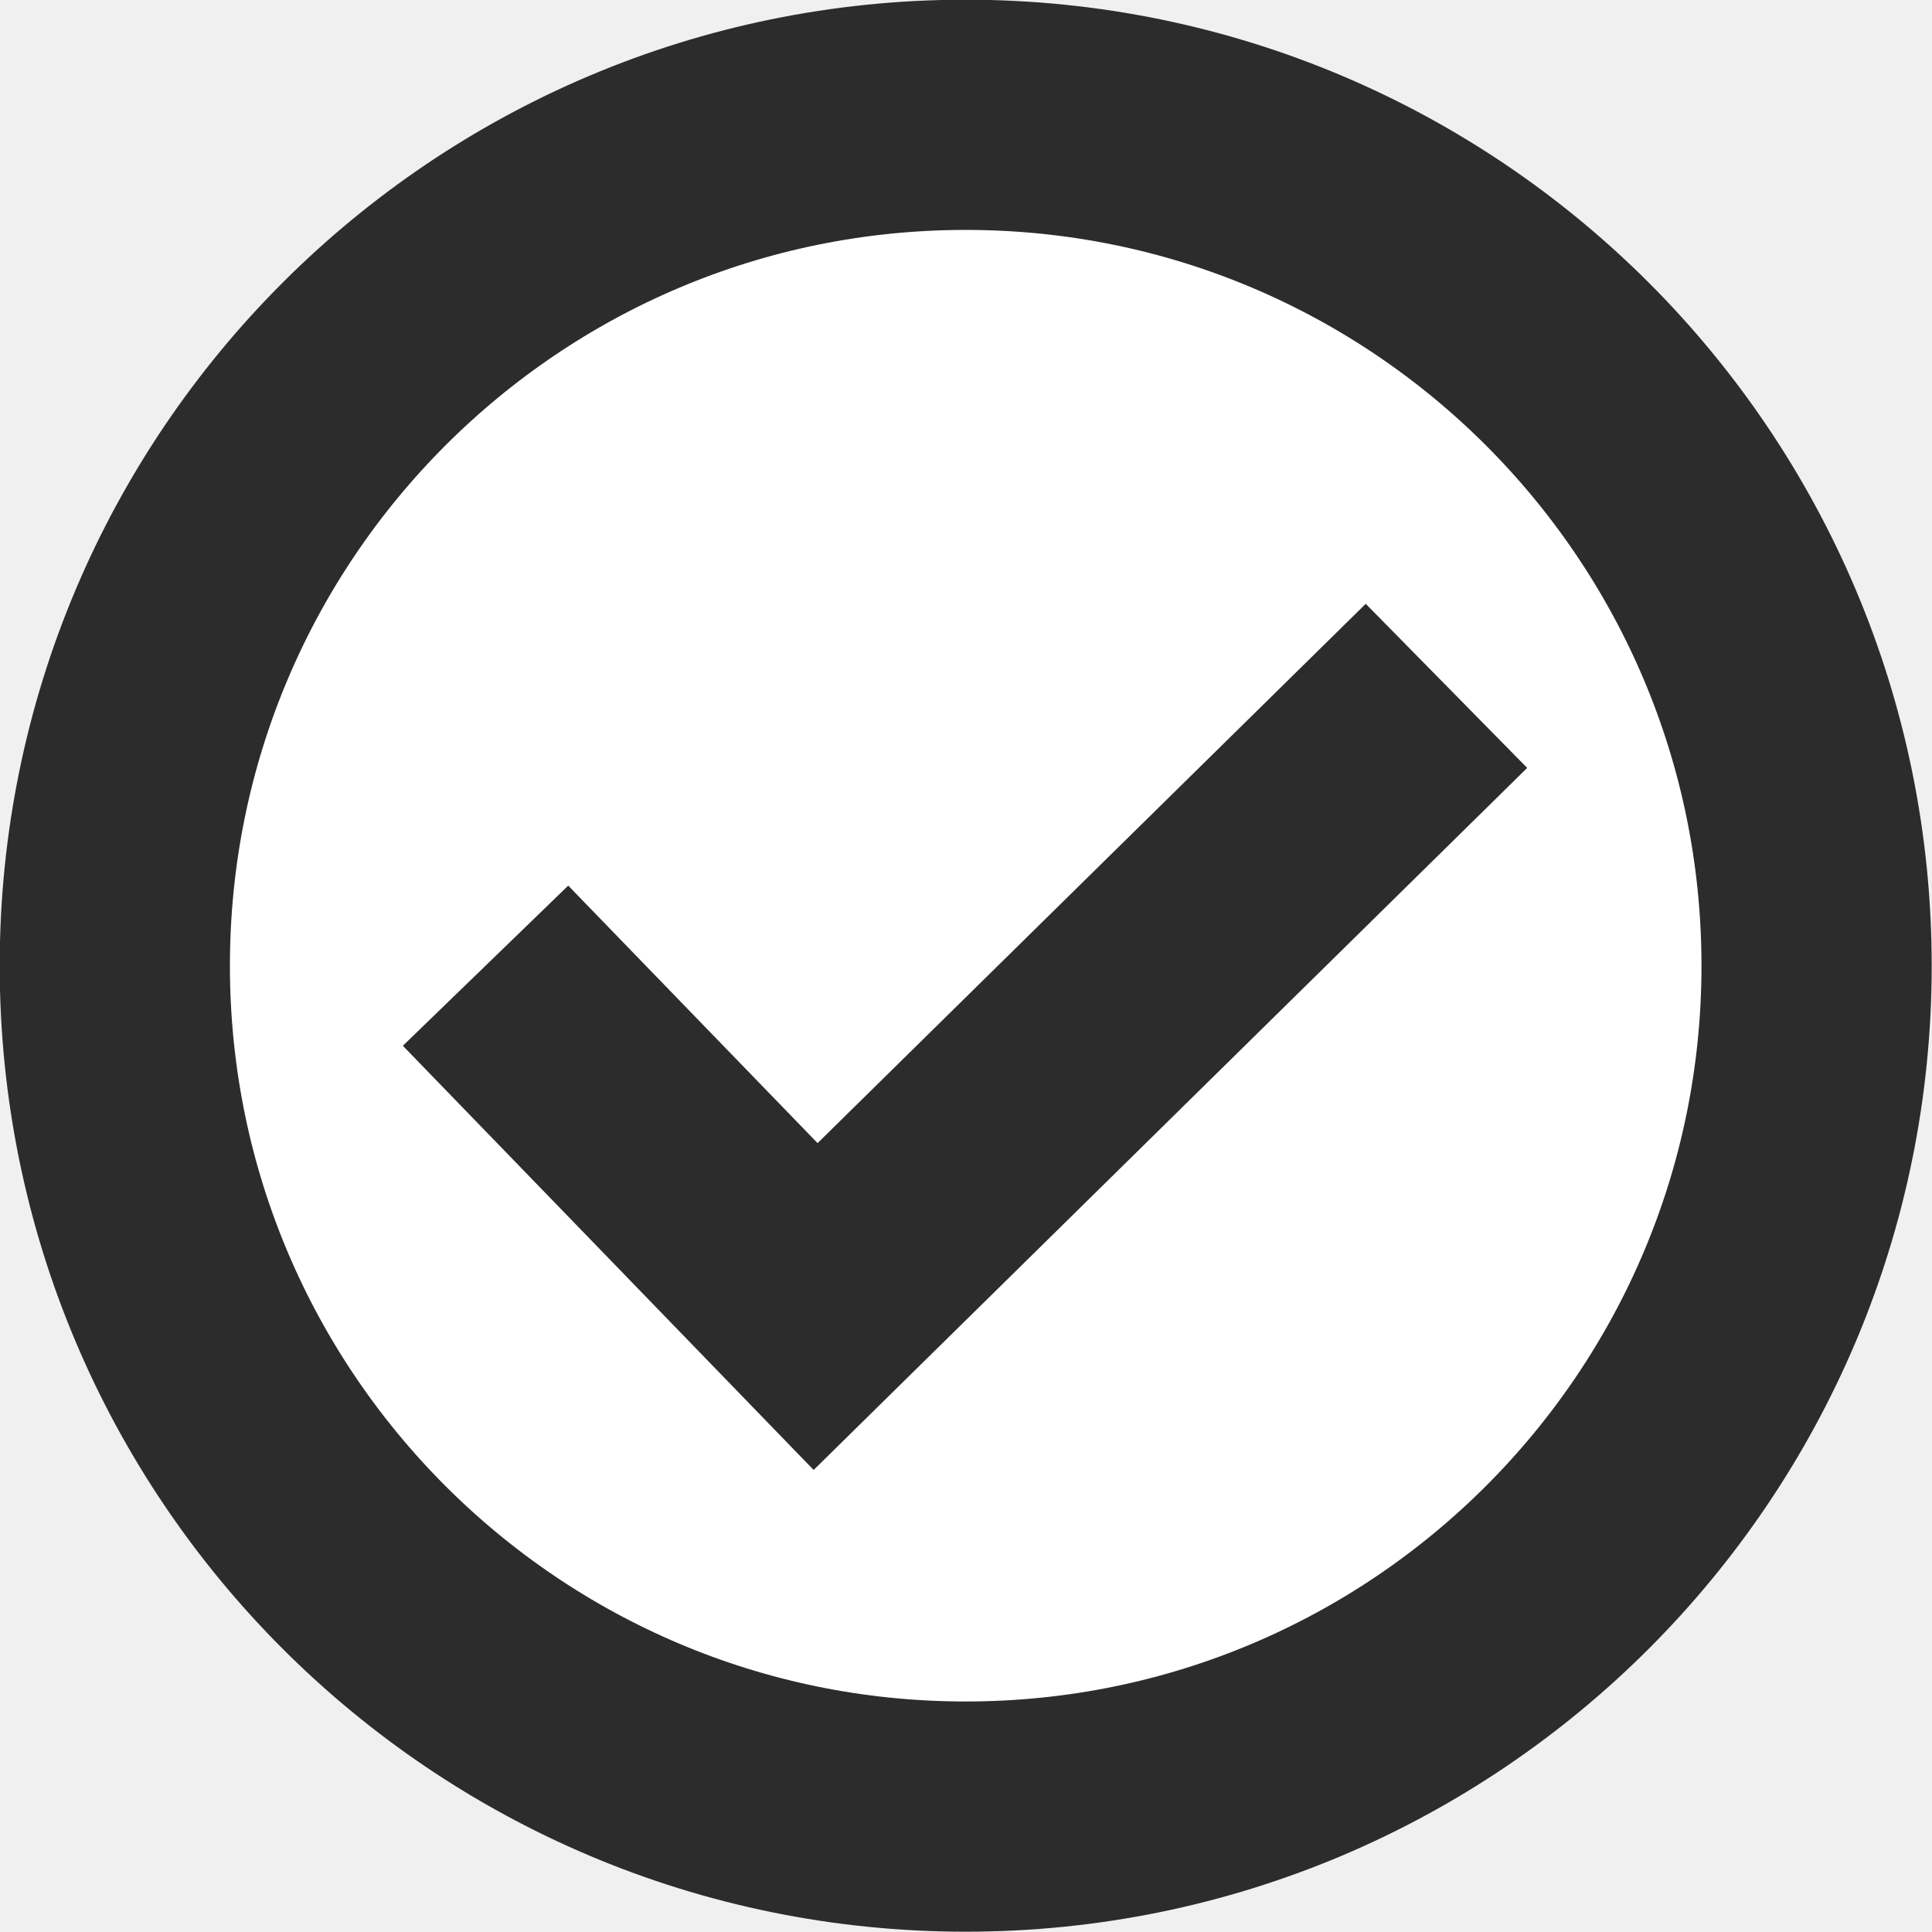
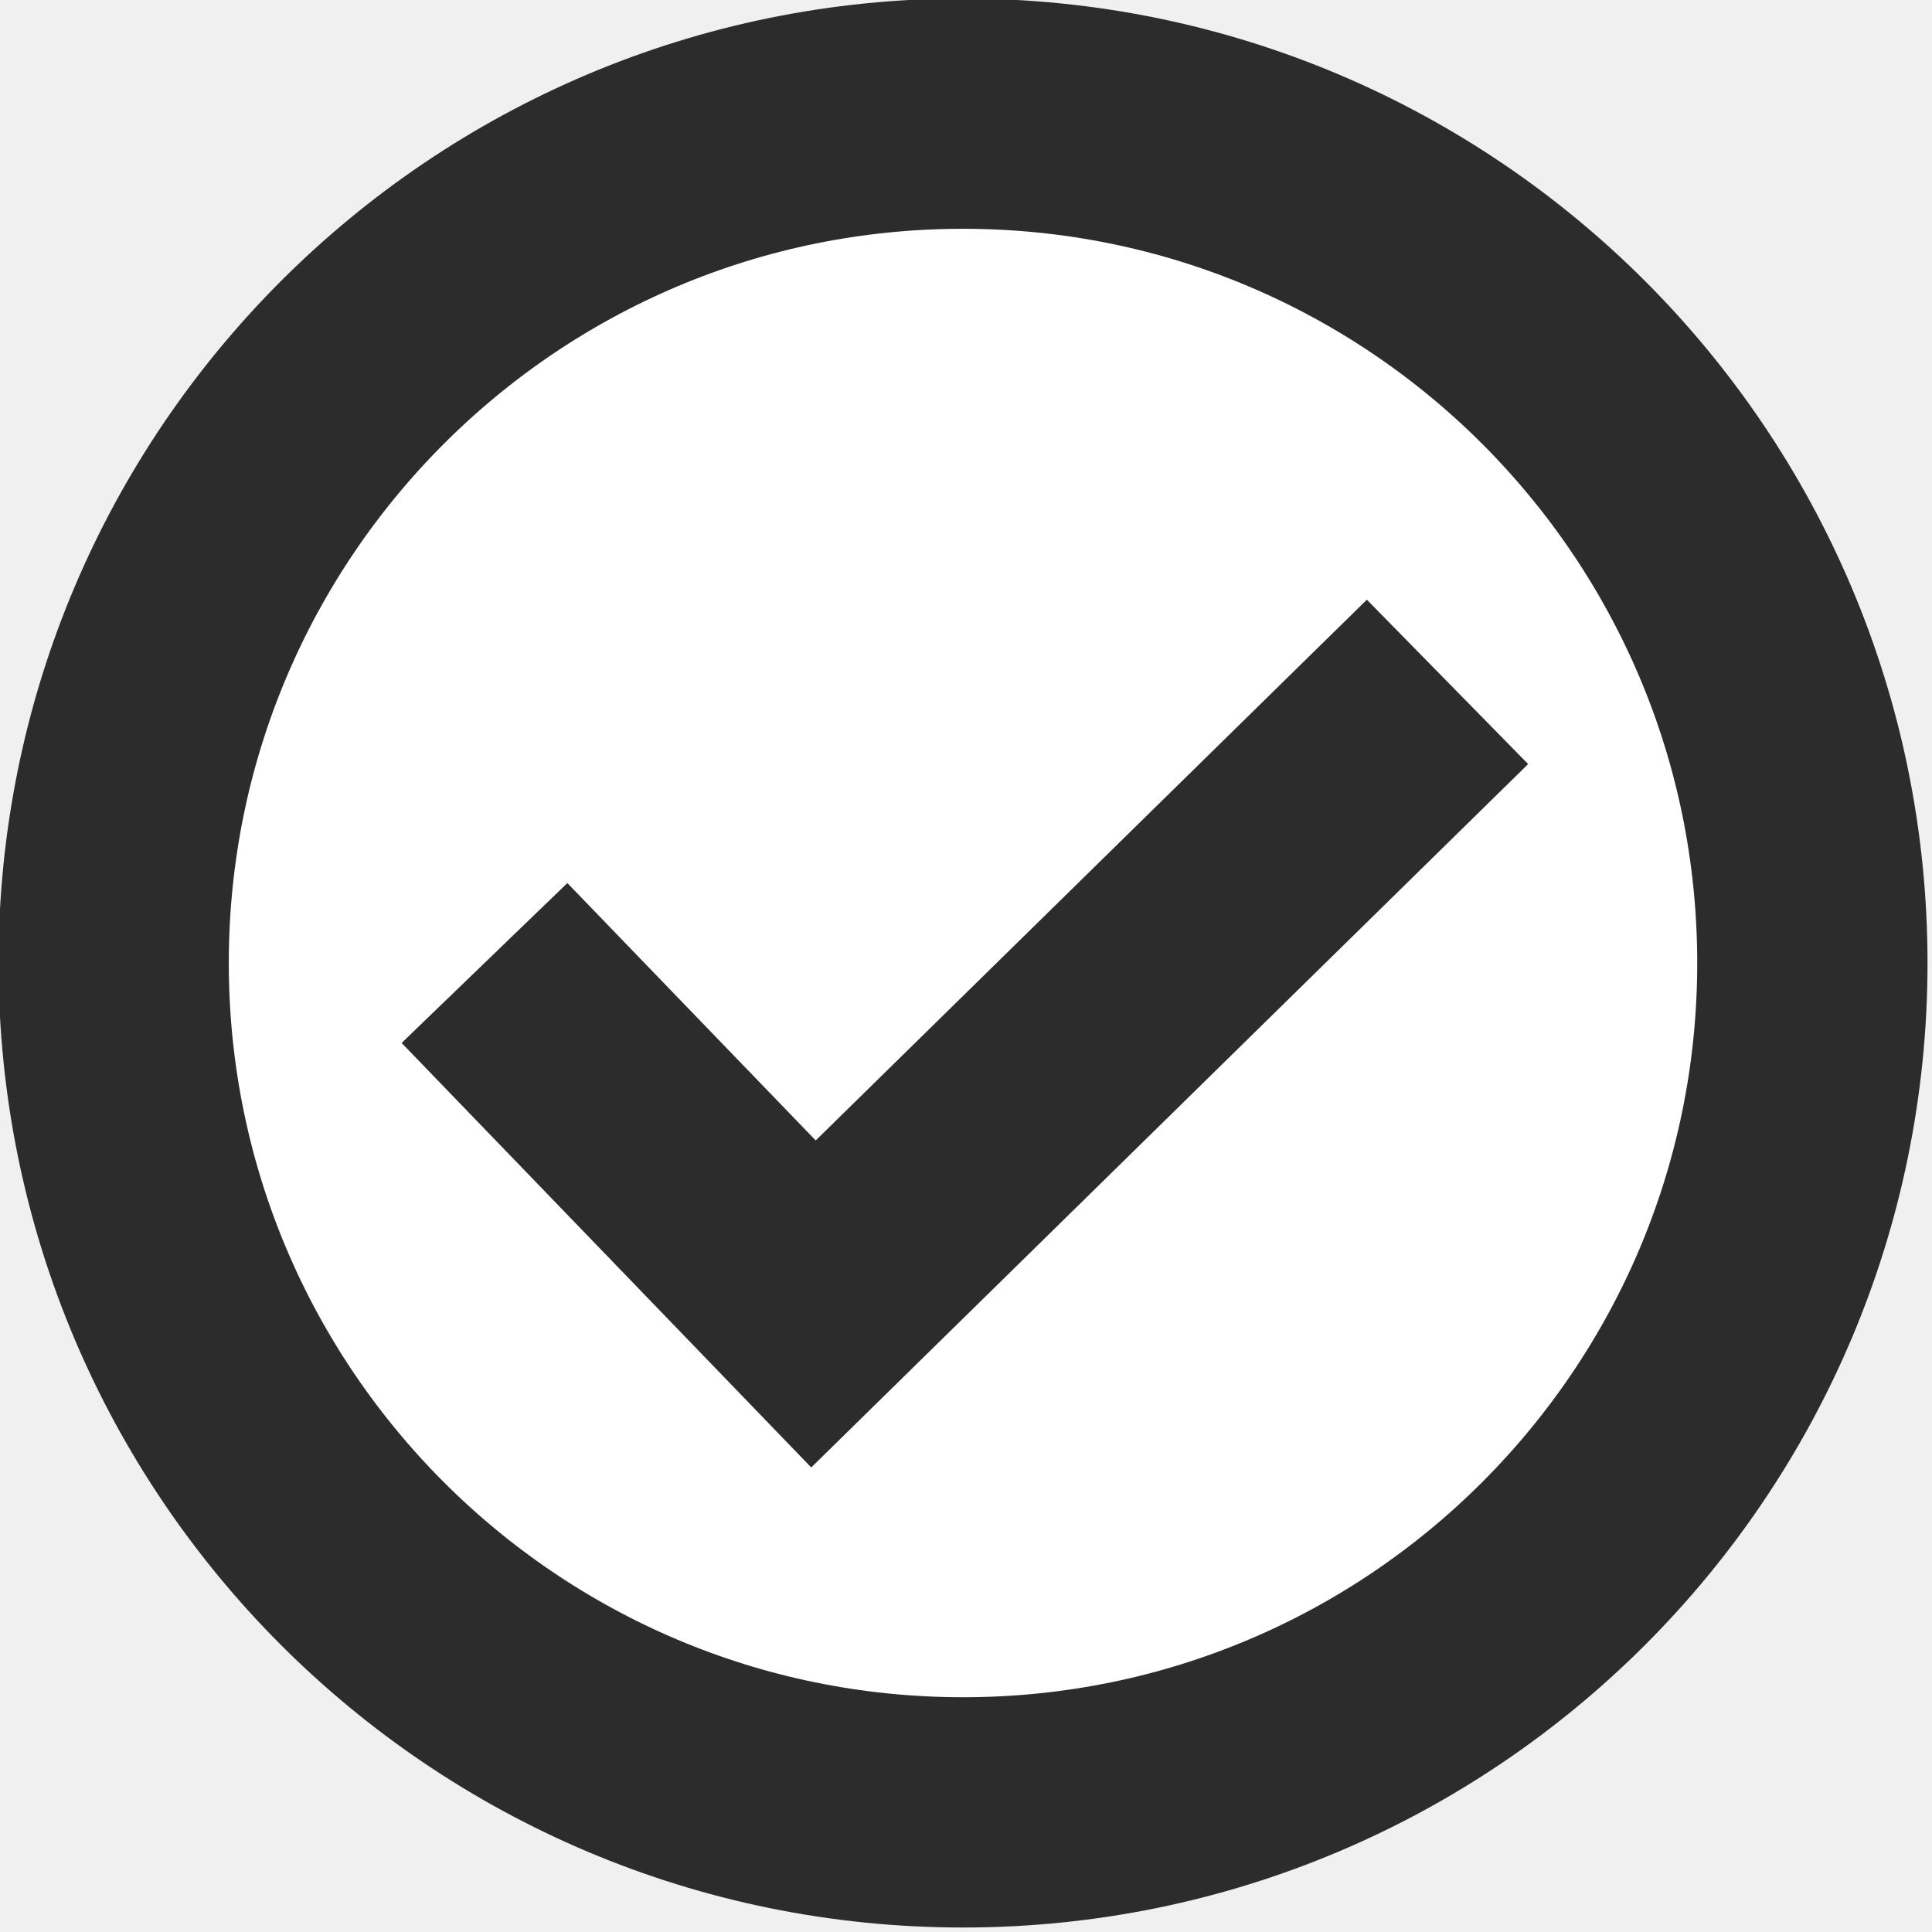
- <svg xmlns="http://www.w3.org/2000/svg" viewBox="0 0 32.31 32.31">
-   <defs>
-     <style>.cls-1{fill:#fff;stroke:#2c2c2c;stroke-width:3.85px;}</style>
-   </defs>
-   <g id="Layer_2" data-name="Layer 2">
-     <g id="Layer_1-2" data-name="Layer 1">
-       <circle class="cls-1" cx="16.15" cy="16.15" r="14.23" />
-       <path class="cls-1" d="M8.12,16.15l5.52,5.7L24.19,11.47" />
+ <svg xmlns="http://www.w3.org/2000/svg" version="1.1" id="Layer_1" x="0px" y="0px" viewBox="0 0 32.3 32.3" style="enable-background:new 0 0 32.3 32.3;" xml:space="preserve">
+   <style type="text/css">
+ 	.st0{fill:#FFFFFF;stroke:#2C2C2C;stroke-width:3.85;}
+ </style>
+   <g>
+     <g id="Layer_1-2">
+       <circle class="st0" cx="16.1" cy="16.1" r="14.2" />
+       <path class="st0" d="M8.1,16.1l5.5,5.7l10.6-10.4" />
    </g>
  </g>
</svg>
